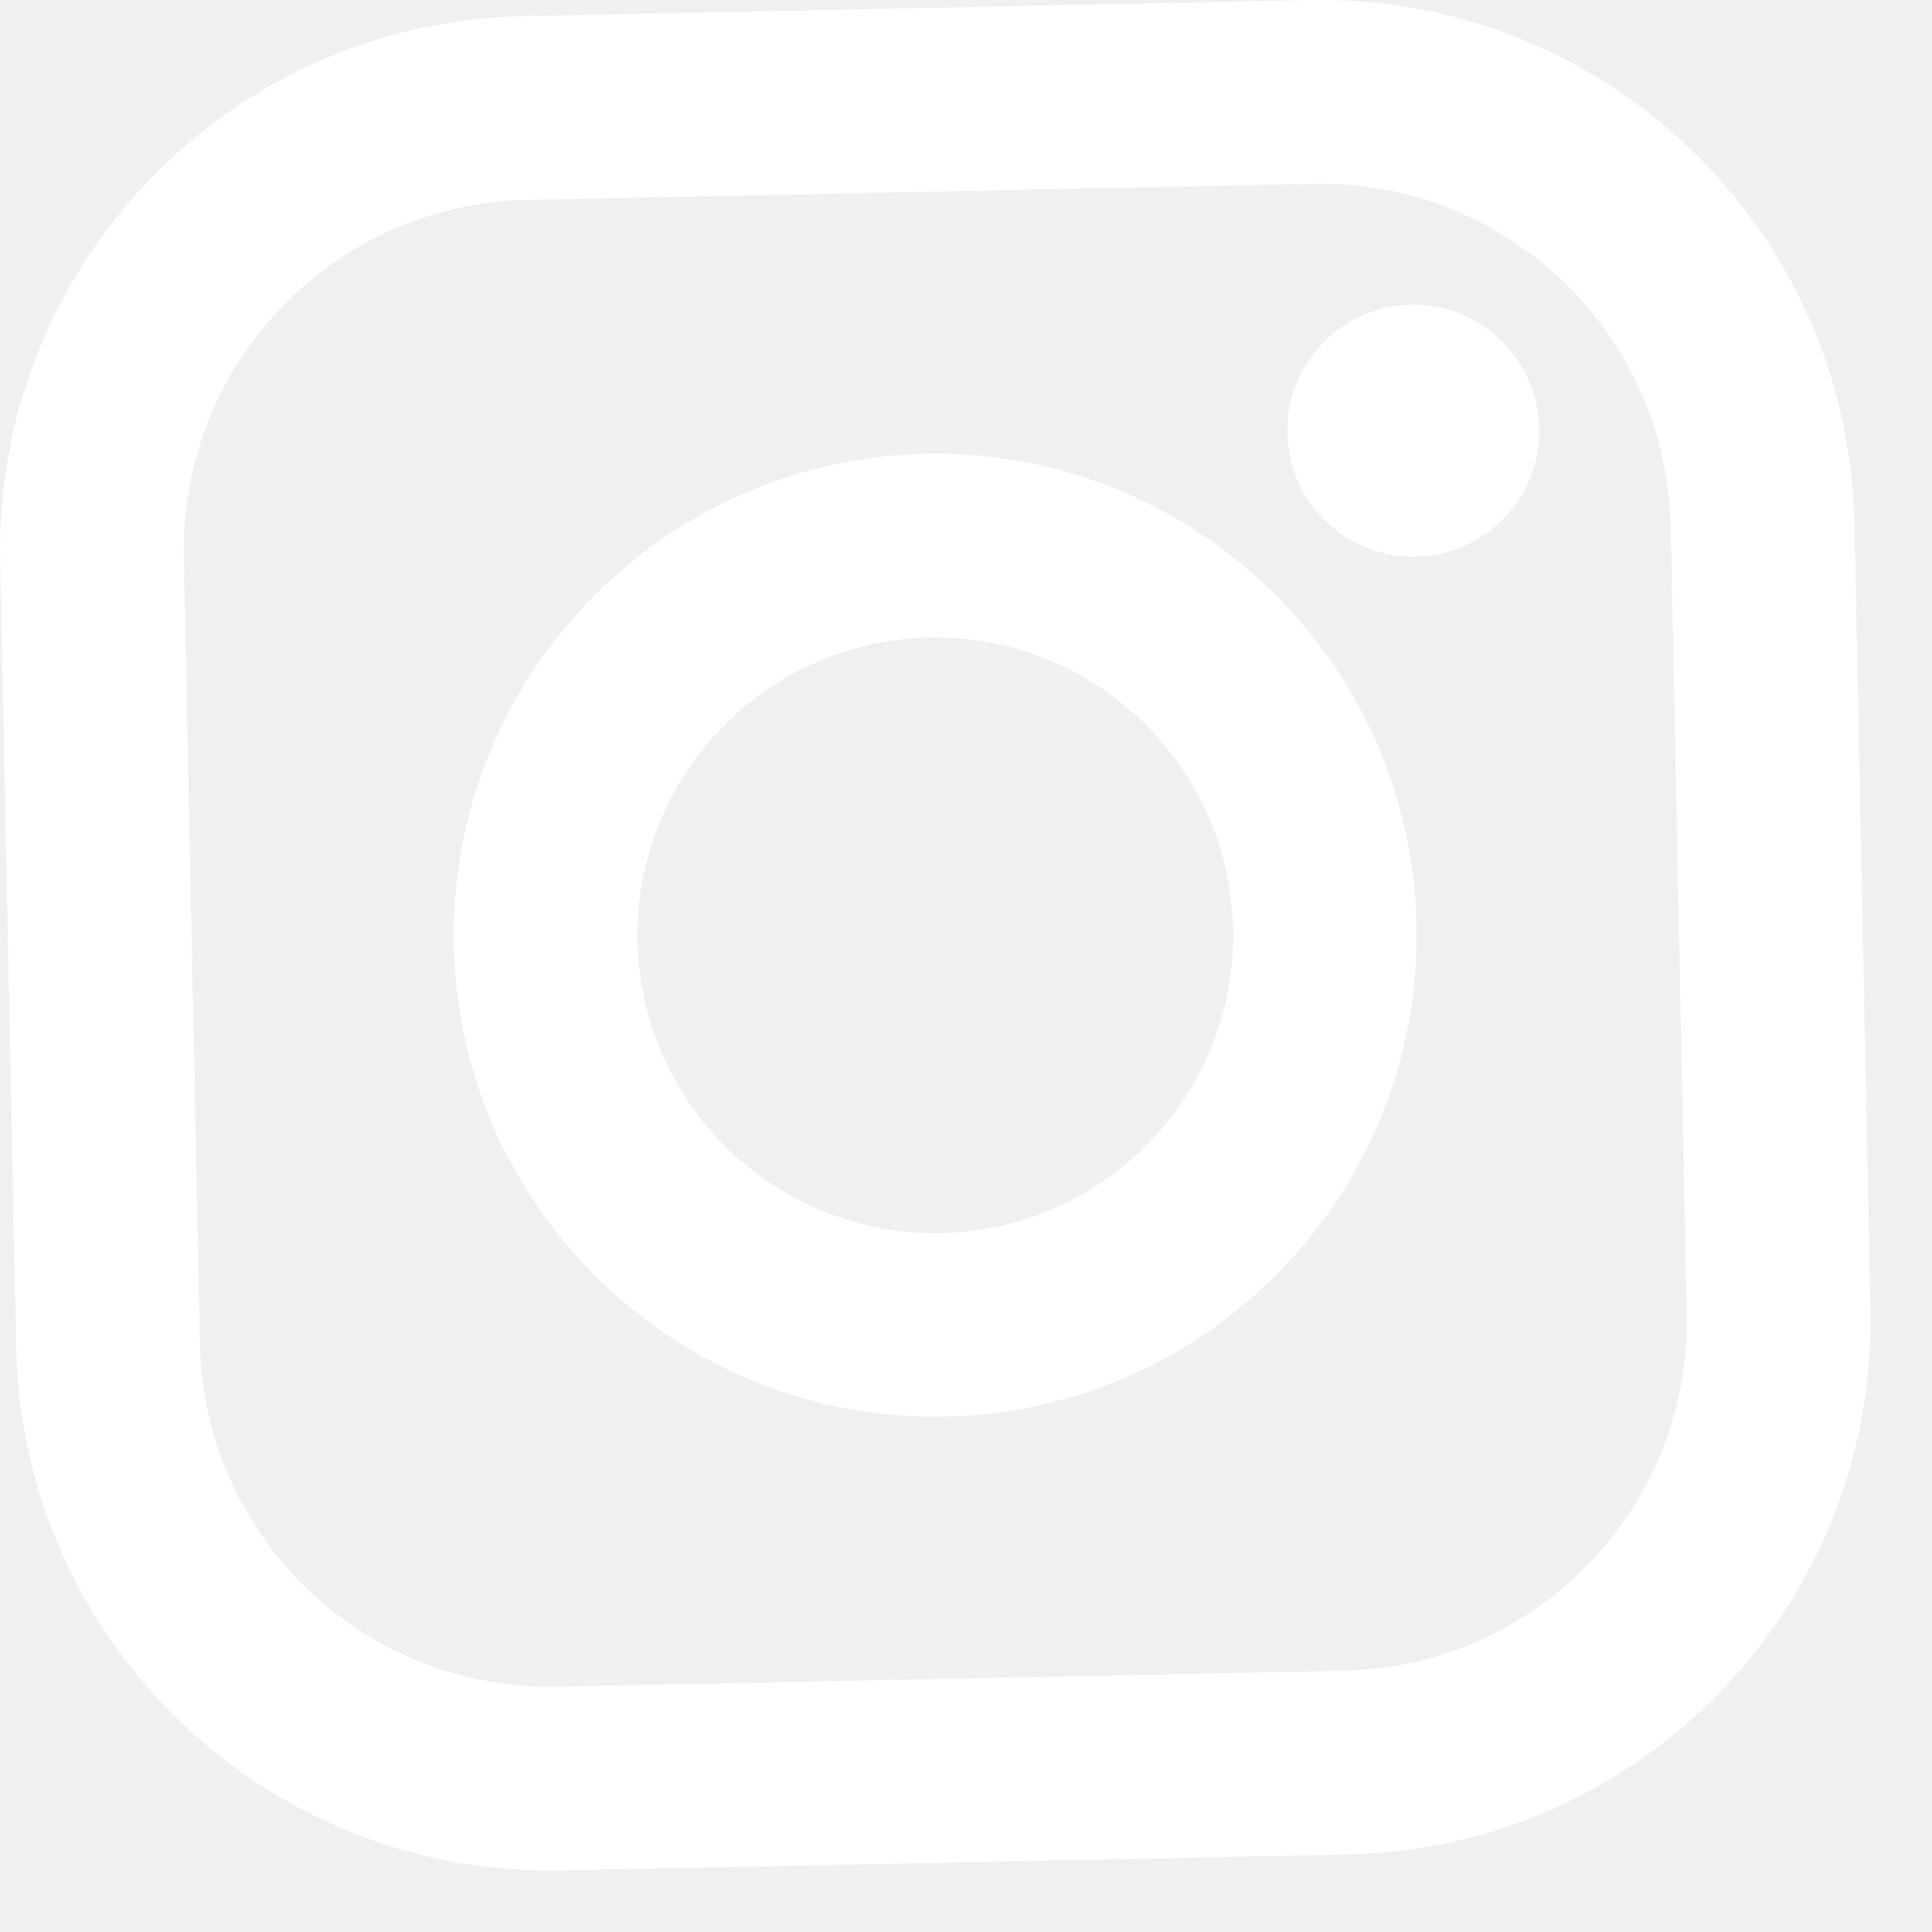
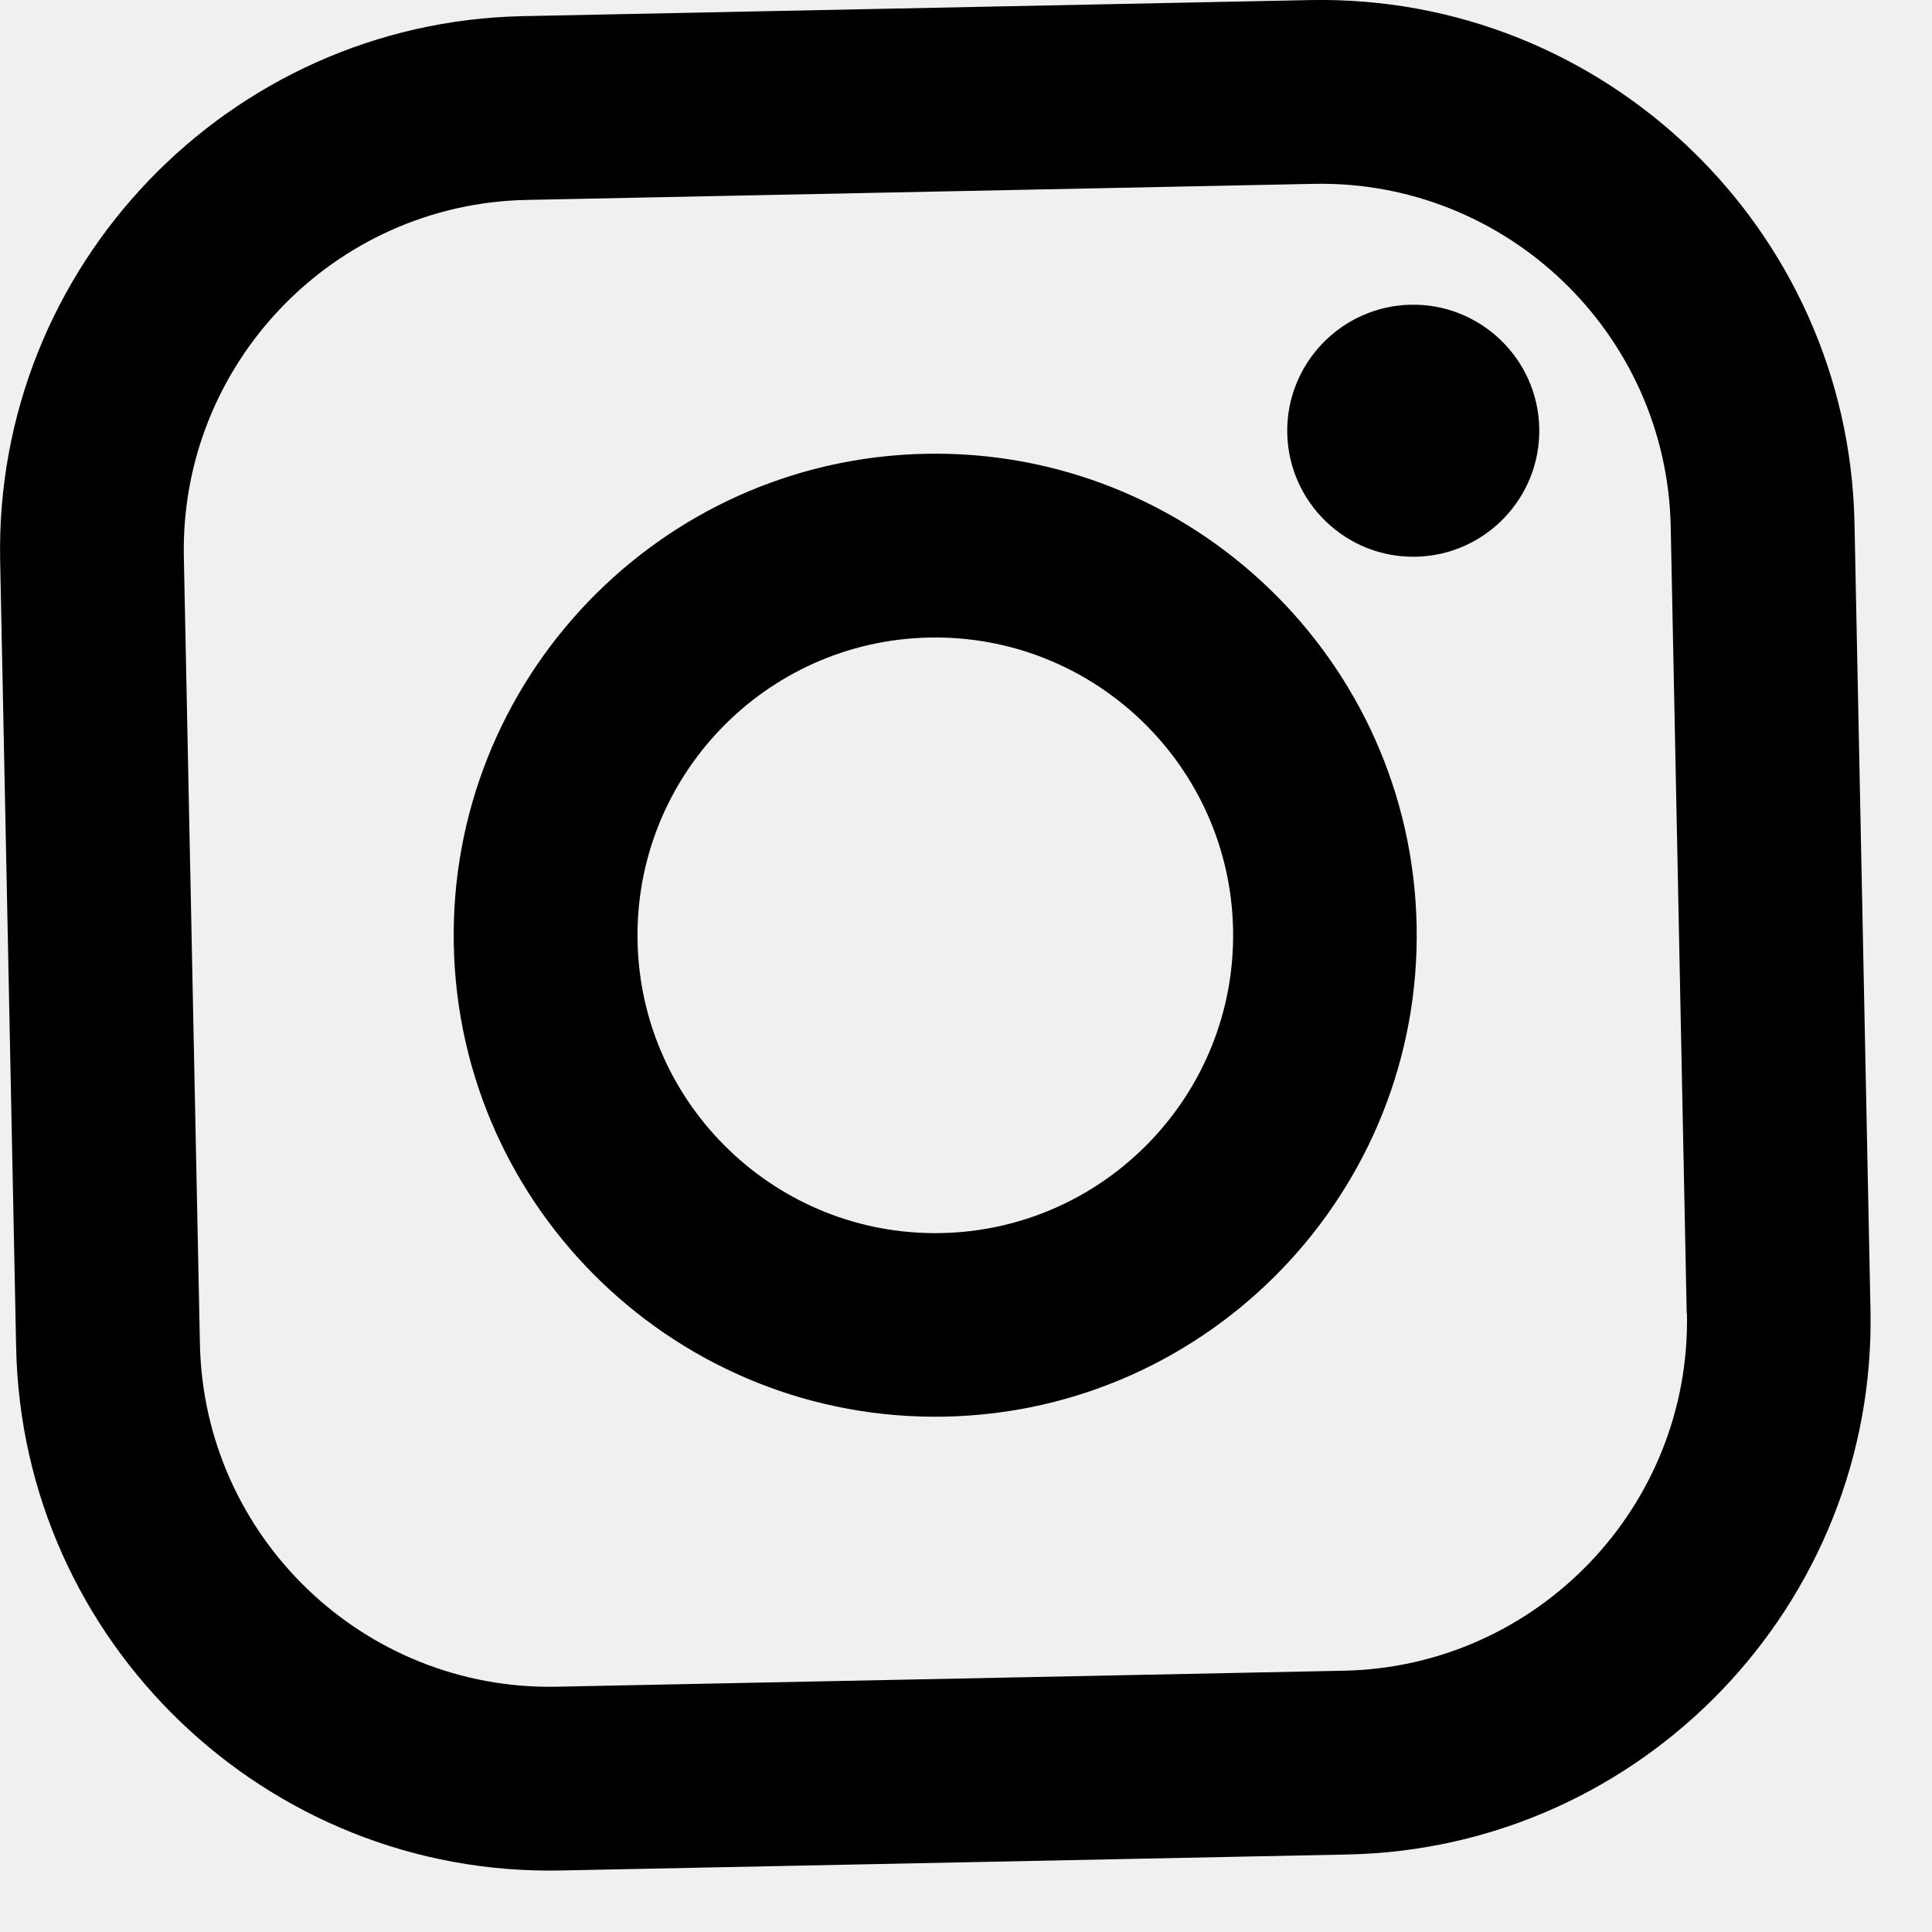
<svg xmlns="http://www.w3.org/2000/svg" width="25" height="25" viewBox="0 0 25 25" fill="none">
-   <path d="M11.976 5.872C8.54 5.942 5.802 8.794 5.872 12.23C5.942 15.665 8.794 18.401 12.23 18.331C15.665 18.261 18.401 15.409 18.331 11.976C18.263 8.54 15.411 5.802 11.976 5.872ZM12.181 15.956C10.056 15.999 8.293 14.306 8.25 12.181C8.207 10.056 9.899 8.293 12.024 8.25C14.15 8.207 15.912 9.899 15.956 12.024C15.999 14.15 14.307 15.912 12.181 15.956ZM16.951 0.001L6.766 0.209C2.959 0.286 -0.076 3.448 0.002 7.255L0.209 17.44C0.287 21.246 3.448 24.282 7.255 24.204L17.44 23.997C21.246 23.919 24.282 20.758 24.204 16.951L23.997 6.766C23.919 2.959 20.76 -0.076 16.951 0.001ZM21.829 16.999C21.88 19.496 19.888 21.568 17.391 21.619L7.206 21.826C4.71 21.877 2.638 19.888 2.587 17.391L2.379 7.206C2.328 4.71 4.318 2.637 6.814 2.587L16.999 2.379C19.496 2.328 21.568 4.318 21.619 6.814L21.826 16.999L21.829 16.999ZM18.255 3.943C17.357 3.962 16.639 4.707 16.657 5.607C16.676 6.505 17.421 7.223 18.321 7.204C19.219 7.186 19.936 6.441 19.918 5.541C19.9 4.64 19.152 3.925 18.255 3.943Z" fill="white" />
+   <path d="M11.976 5.872C8.54 5.942 5.802 8.794 5.872 12.23C5.942 15.665 8.794 18.401 12.23 18.331C15.665 18.261 18.401 15.409 18.331 11.976C18.263 8.54 15.411 5.802 11.976 5.872ZM12.181 15.956C10.056 15.999 8.293 14.306 8.25 12.181C8.207 10.056 9.899 8.293 12.024 8.25C14.15 8.207 15.912 9.899 15.956 12.024C15.999 14.15 14.307 15.912 12.181 15.956ZM16.951 0.001L6.766 0.209C2.959 0.286 -0.076 3.448 0.002 7.255L0.209 17.44C0.287 21.246 3.448 24.282 7.255 24.204L17.44 23.997C21.246 23.919 24.282 20.758 24.204 16.951L23.997 6.766C23.919 2.959 20.76 -0.076 16.951 0.001ZM21.829 16.999C21.88 19.496 19.888 21.568 17.391 21.619L7.206 21.826C4.71 21.877 2.638 19.888 2.587 17.391L2.379 7.206C2.328 4.71 4.318 2.637 6.814 2.587L16.999 2.379C19.496 2.328 21.568 4.318 21.619 6.814L21.826 16.999L21.829 16.999ZM18.255 3.943C17.357 3.962 16.639 4.707 16.657 5.607C16.676 6.505 17.421 7.223 18.321 7.204C19.219 7.186 19.936 6.441 19.918 5.541C19.9 4.64 19.152 3.925 18.255 3.943Z" fill="currentColor" />
</svg>
